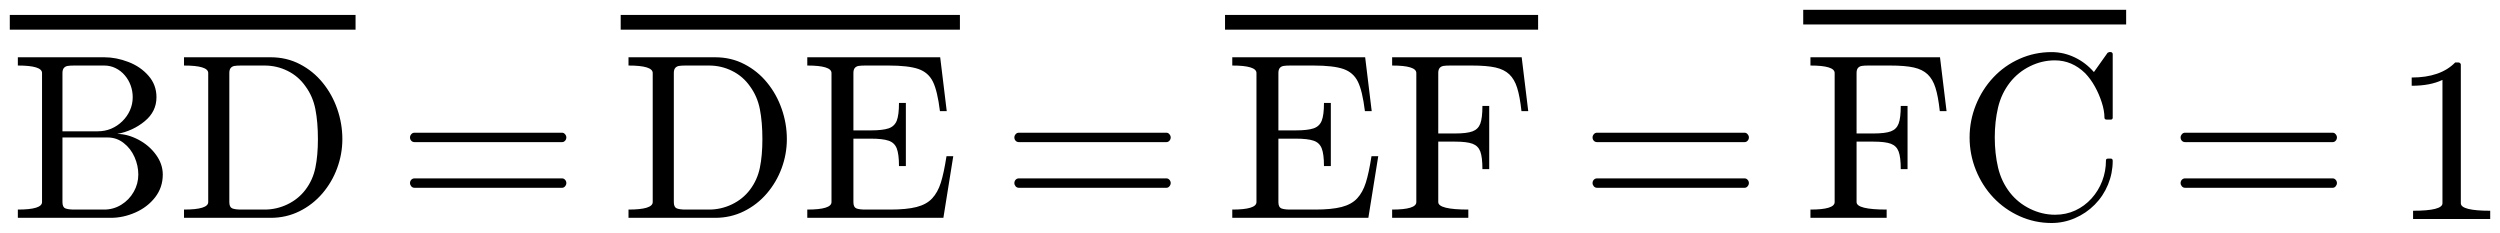
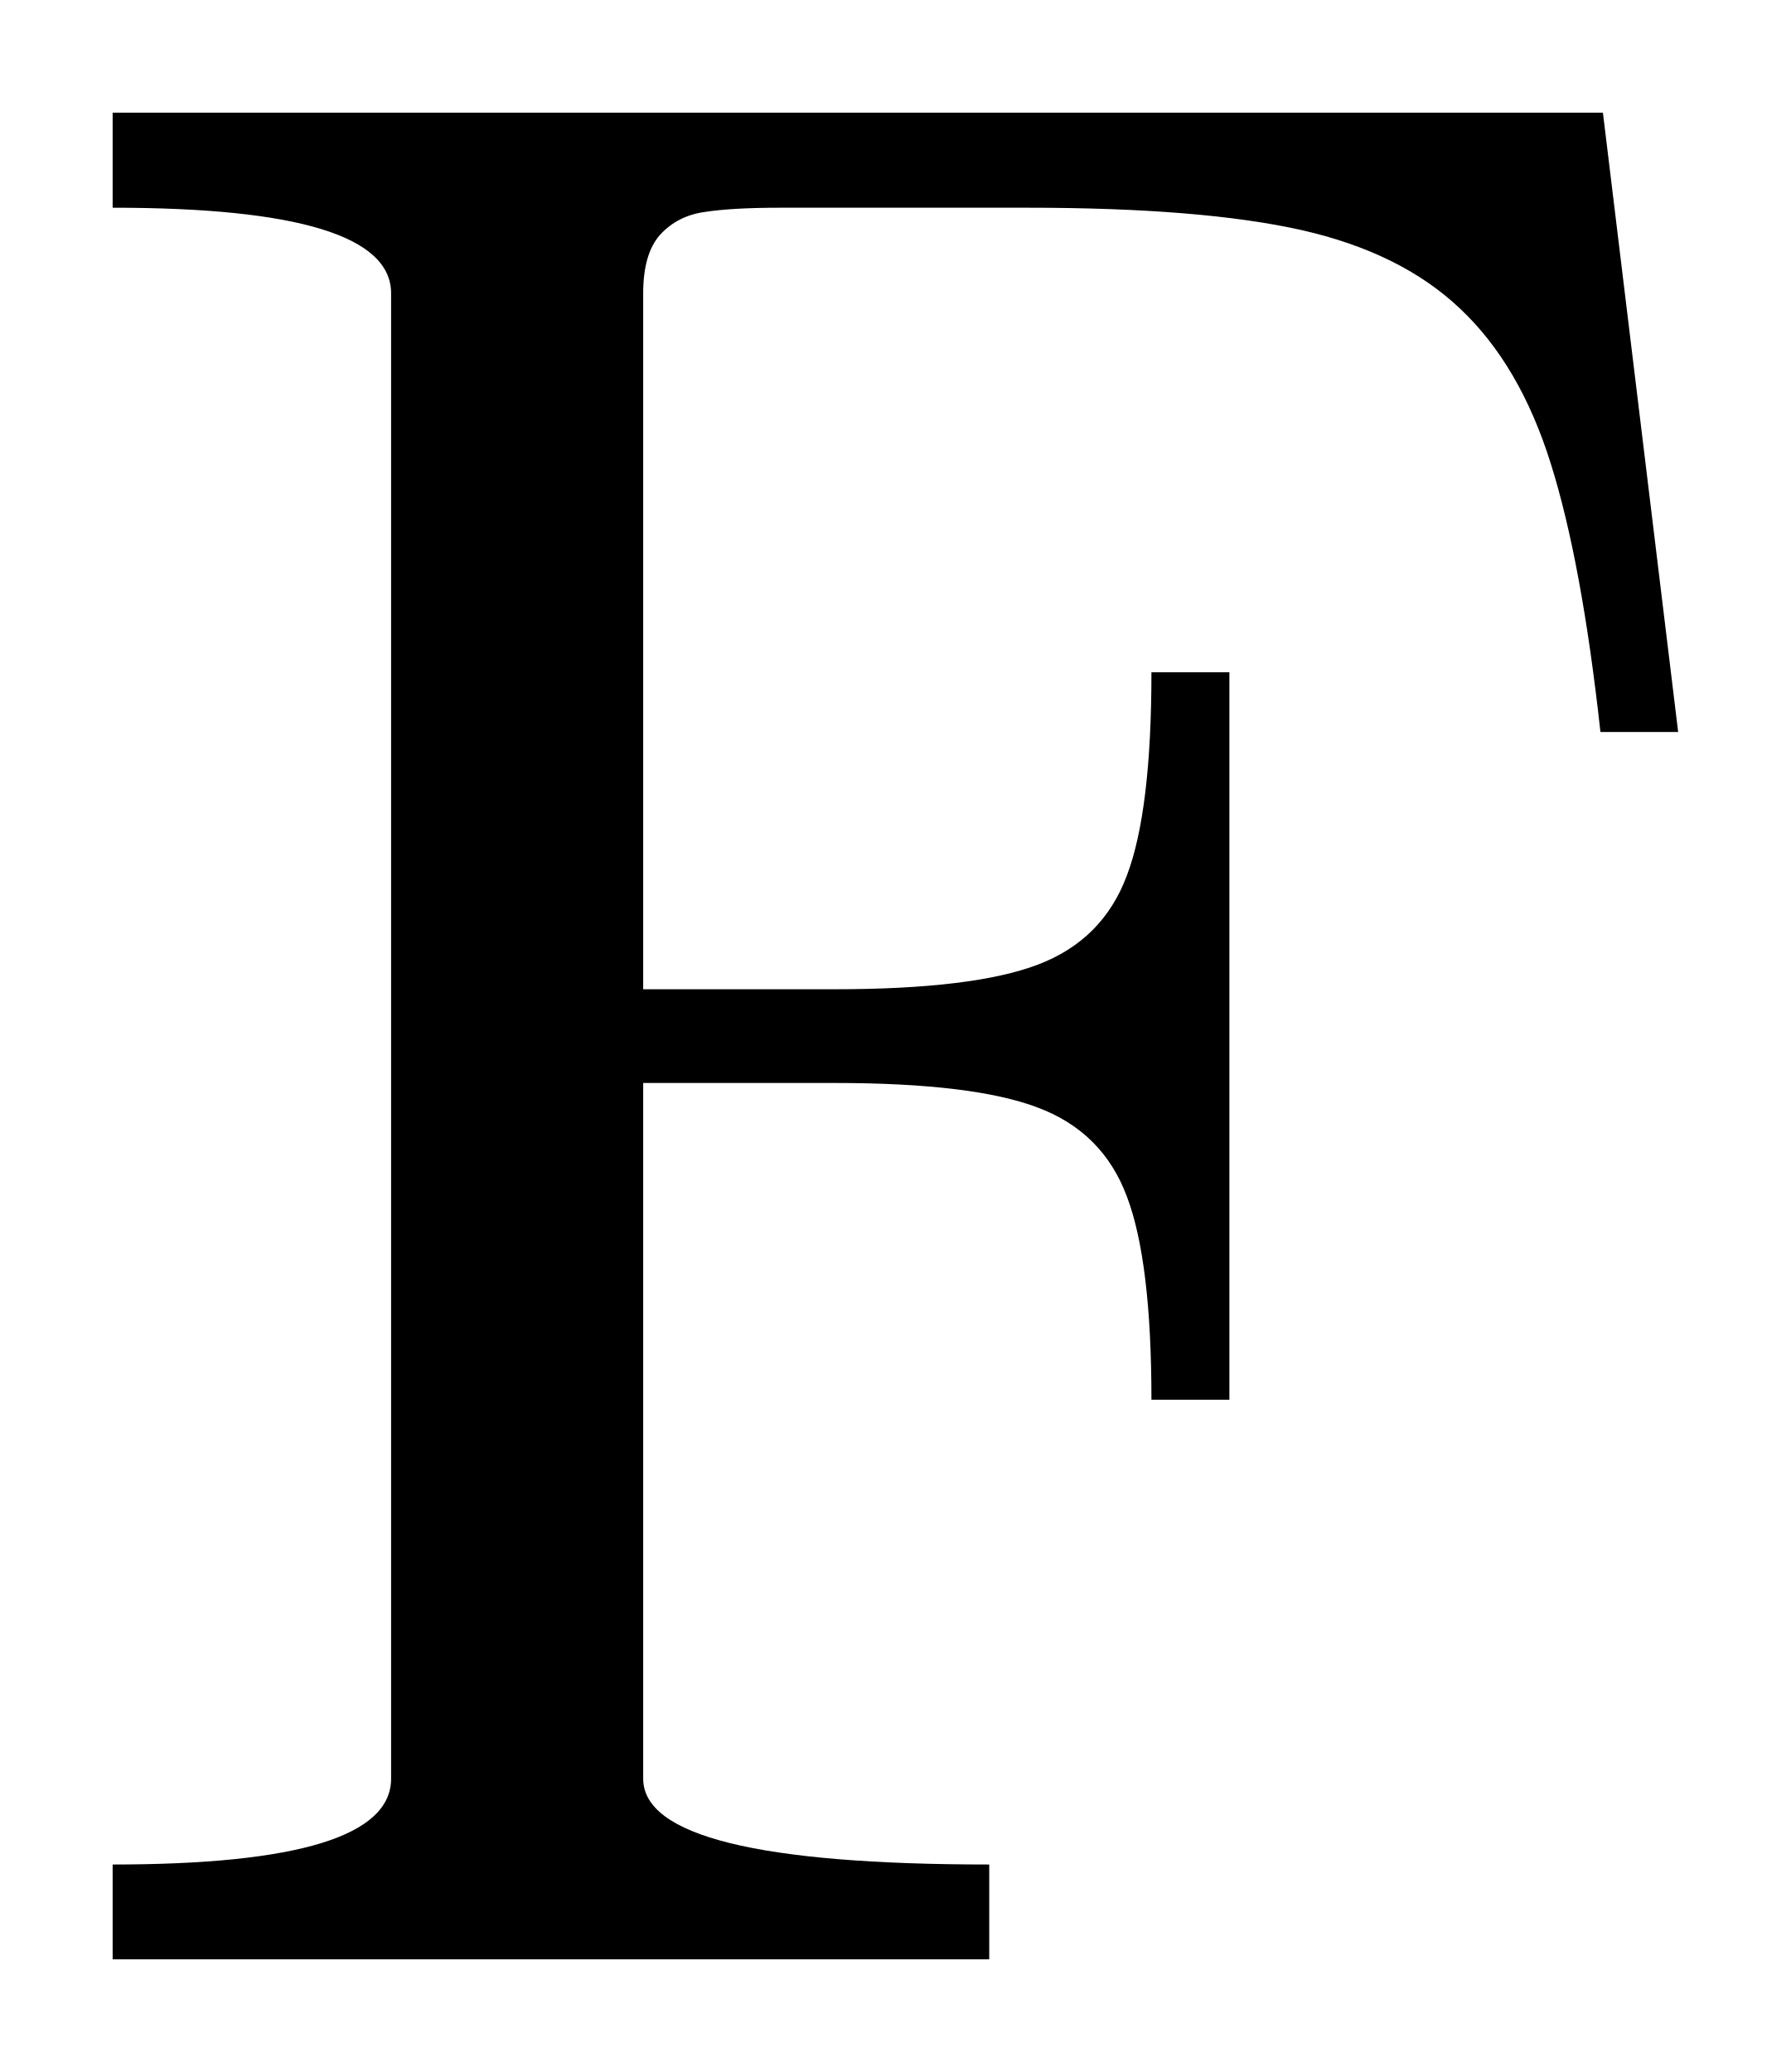
- <svg xmlns="http://www.w3.org/2000/svg" width="127.644pt" height="11.886pt" viewBox="0 0 127.644 11.886" version="1.1">
+ <svg xmlns="http://www.w3.org/2000/svg" width="7.949pt" height="9.197pt" viewBox="0 0 7.949 9.197" version="1.1">
  <defs>
    <style type="text/css">*{stroke-linejoin: round; stroke-linecap: butt}</style>
  </defs>
  <g id="figure_1">
    <g id="patch_1">
-       <path d="M 0 11.886  L 127.644 11.886  L 127.644 0  L 0 0  L 0 11.886  z " style="fill: none; opacity: 0" />
+       <path d="M 0 9.197  L 7.949 9.197  L 7.949 0  L 0 0  L 0 9.197  z " style="fill: none; opacity: 0" />
    </g>
    <g id="axes_1">
      <g id="patch_2">
-         <path d="M 0.911 11.122  L 0.911 10.7  Q 2.146 10.7 2.146 10.319  L 2.146 3.727  Q 2.146 3.346 0.911 3.346  L 0.911 2.924  L 5.322 2.924  Q 5.932 2.924 6.553 3.163  Q 7.173 3.399 7.58 3.866  Q 7.989 4.331 7.989 4.964  Q 7.989 5.696 7.387 6.191  Q 6.787 6.686 5.984 6.839  Q 6.506 6.839 7.057 7.126  Q 7.608 7.413 7.959 7.893  Q 8.311 8.373 8.311 8.913  Q 8.311 9.569 7.921 10.074  Q 7.531 10.576 6.911 10.85  Q 6.29 11.122 5.662 11.122  L 0.911 11.122  z M 3.189 10.319  Q 3.189 10.576 3.335 10.638  Q 3.483 10.7 3.798 10.7  L 5.322 10.7  Q 5.791 10.7 6.192 10.454  Q 6.594 10.207 6.828 9.794  Q 7.062 9.382 7.062 8.913  Q 7.062 8.456 6.869 8.019  Q 6.676 7.582 6.314 7.301  Q 5.954 7.019 5.493 7.019  L 3.189 7.019  L 3.189 10.319  z M 3.189 6.704  L 4.989 6.704  Q 5.353 6.704 5.671 6.573  Q 5.99 6.44 6.245 6.191  Q 6.5 5.941 6.637 5.628  Q 6.776 5.315 6.776 4.964  Q 6.776 4.653 6.673 4.366  Q 6.571 4.079 6.371 3.845  Q 6.172 3.611 5.902 3.479  Q 5.634 3.346 5.322 3.346  L 3.798 3.346  Q 3.583 3.346 3.462 3.365  Q 3.342 3.382 3.266 3.466  Q 3.189 3.551 3.189 3.727  L 3.189 6.704  z M 9.395 11.122  L 9.395 10.7  Q 10.631 10.7 10.631 10.319  L 10.631 3.727  Q 10.631 3.346 9.395 3.346  L 9.395 2.924  L 13.819 2.924  Q 14.638 2.924 15.317 3.279  Q 15.997 3.633 16.477 4.226  Q 16.959 4.816 17.22 5.566  Q 17.48 6.316 17.48 7.102  Q 17.48 7.863 17.216 8.581  Q 16.954 9.299 16.459 9.877  Q 15.964 10.454 15.287 10.788  Q 14.61 11.122 13.819 11.122  L 9.395 11.122  z M 11.709 10.319  Q 11.709 10.576 11.855 10.638  Q 12.002 10.7 12.319 10.7  L 13.507 10.7  Q 14.122 10.7 14.675 10.434  Q 15.23 10.168 15.594 9.691  Q 15.975 9.189 16.102 8.564  Q 16.232 7.94 16.232 7.102  Q 16.232 6.23 16.102 5.574  Q 15.975 4.918 15.594 4.402  Q 15.236 3.892 14.685 3.62  Q 14.135 3.346 13.507 3.346  L 12.319 3.346  Q 12.101 3.346 11.981 3.365  Q 11.861 3.382 11.784 3.466  Q 11.709 3.551 11.709 3.727  L 11.709 10.319  z M 21.163 9.588  Q 21.064 9.588 20.998 9.513  Q 20.934 9.436 20.934 9.348  Q 20.934 9.249 20.998 9.179  Q 21.064 9.108 21.163 9.108  L 28.699 9.108  Q 28.787 9.108 28.851 9.179  Q 28.916 9.249 28.916 9.348  Q 28.916 9.436 28.851 9.513  Q 28.787 9.588 28.699 9.588  L 21.163 9.588  z M 21.163 7.256  Q 21.064 7.256 20.998 7.186  Q 20.934 7.115 20.934 7.016  Q 20.934 6.928 20.998 6.853  Q 21.064 6.776 21.163 6.776  L 28.699 6.776  Q 28.787 6.776 28.851 6.853  Q 28.916 6.928 28.916 7.016  Q 28.916 7.115 28.851 7.186  Q 28.787 7.256 28.699 7.256  L 21.163 7.256  z M 32.09 11.122  L 32.09 10.7  Q 33.326 10.7 33.326 10.319  L 33.326 3.727  Q 33.326 3.346 32.09 3.346  L 32.09 2.924  L 36.513 2.924  Q 37.333 2.924 38.011 3.279  Q 38.692 3.633 39.172 4.226  Q 39.654 4.816 39.914 5.566  Q 40.175 6.316 40.175 7.102  Q 40.175 7.863 39.911 8.581  Q 39.648 9.299 39.153 9.877  Q 38.658 10.454 37.981 10.788  Q 37.304 11.122 36.513 11.122  L 32.09 11.122  z M 34.404 10.319  Q 34.404 10.576 34.55 10.638  Q 34.696 10.7 35.013 10.7  L 36.202 10.7  Q 36.817 10.7 37.37 10.434  Q 37.925 10.168 38.289 9.691  Q 38.669 9.189 38.797 8.564  Q 38.926 7.94 38.926 7.102  Q 38.926 6.23 38.797 5.574  Q 38.669 4.918 38.289 4.402  Q 37.931 3.892 37.379 3.62  Q 36.83 3.346 36.202 3.346  L 35.013 3.346  Q 34.796 3.346 34.676 3.365  Q 34.556 3.382 34.479 3.466  Q 34.404 3.551 34.404 3.727  L 34.404 10.319  z M 41.218 11.122  L 41.218 10.7  Q 42.454 10.7 42.454 10.319  L 42.454 3.727  Q 42.454 3.346 41.218 3.346  L 41.218 2.924  L 48.004 2.924  L 48.338 5.673  L 47.991 5.673  Q 47.863 4.636 47.631 4.168  Q 47.4 3.699 46.89 3.522  Q 46.38 3.346 45.36 3.346  L 44.183 3.346  Q 43.967 3.346 43.845 3.365  Q 43.725 3.382 43.648 3.466  Q 43.573 3.551 43.573 3.727  L 43.573 6.657  L 44.458 6.657  Q 45.068 6.657 45.369 6.554  Q 45.671 6.451 45.786 6.162  Q 45.9 5.872 45.9 5.257  L 46.251 5.257  L 46.251 8.48  L 45.9 8.48  Q 45.9 7.871 45.786 7.578  Q 45.671 7.284 45.369 7.183  Q 45.068 7.079 44.458 7.079  L 43.573 7.079  L 43.573 10.319  Q 43.573 10.576 43.719 10.638  Q 43.866 10.7 44.183 10.7  L 45.454 10.7  Q 46.286 10.7 46.798 10.569  Q 47.312 10.436 47.595 10.128  Q 47.88 9.821 48.036 9.331  Q 48.191 8.842 48.326 7.976  L 48.671 7.976  L 48.167 11.122  L 41.218 11.122  z M 52.02 9.588  Q 51.92 9.588 51.855 9.513  Q 51.791 9.436 51.791 9.348  Q 51.791 9.249 51.855 9.179  Q 51.92 9.108 52.02 9.108  L 59.555 9.108  Q 59.644 9.108 59.707 9.179  Q 59.773 9.249 59.773 9.348  Q 59.773 9.436 59.707 9.513  Q 59.644 9.588 59.555 9.588  L 52.02 9.588  z M 52.02 7.256  Q 51.92 7.256 51.855 7.186  Q 51.791 7.115 51.791 7.016  Q 51.791 6.928 51.855 6.853  Q 51.92 6.776 52.02 6.776  L 59.555 6.776  Q 59.644 6.776 59.707 6.853  Q 59.773 6.928 59.773 7.016  Q 59.773 7.115 59.707 7.186  Q 59.644 7.256 59.555 7.256  L 52.02 7.256  z M 62.917 11.122  L 62.917 10.7  Q 64.152 10.7 64.152 10.319  L 64.152 3.727  Q 64.152 3.346 62.917 3.346  L 62.917 2.924  L 69.702 2.924  L 70.036 5.673  L 69.689 5.673  Q 69.562 4.636 69.329 4.168  Q 69.099 3.699 68.589 3.522  Q 68.079 3.346 67.059 3.346  L 65.881 3.346  Q 65.665 3.346 65.544 3.365  Q 65.424 3.382 65.347 3.466  Q 65.272 3.551 65.272 3.727  L 65.272 6.657  L 66.157 6.657  Q 66.766 6.657 67.068 6.554  Q 67.37 6.451 67.484 6.162  Q 67.599 5.872 67.599 5.257  L 67.949 5.257  L 67.949 8.48  L 67.599 8.48  Q 67.599 7.871 67.484 7.578  Q 67.37 7.284 67.068 7.183  Q 66.766 7.079 66.157 7.079  L 65.272 7.079  L 65.272 10.319  Q 65.272 10.576 65.418 10.638  Q 65.564 10.7 65.881 10.7  L 67.152 10.7  Q 67.985 10.7 68.497 10.569  Q 69.01 10.436 69.294 10.128  Q 69.579 9.821 69.734 9.331  Q 69.89 8.842 70.025 7.976  L 70.37 7.976  L 69.865 11.122  L 62.917 11.122  z M 71.079 11.122  L 71.079 10.7  Q 72.314 10.7 72.314 10.319  L 72.314 3.727  Q 72.314 3.346 71.079 3.346  L 71.079 2.924  L 77.694 2.924  L 78.028 5.673  L 77.683 5.673  Q 77.6 4.918 77.461 4.481  Q 77.324 4.044 77.06 3.794  Q 76.797 3.545 76.355 3.446  Q 75.912 3.346 75.14 3.346  L 74.043 3.346  Q 73.828 3.346 73.706 3.365  Q 73.586 3.382 73.509 3.466  Q 73.434 3.551 73.434 3.727  L 73.434 6.815  L 74.283 6.815  Q 74.898 6.815 75.185 6.706  Q 75.474 6.598 75.581 6.311  Q 75.689 6.024 75.689 5.409  L 76.036 5.409  L 76.036 8.637  L 75.689 8.637  Q 75.689 8.023 75.581 7.736  Q 75.474 7.449 75.185 7.34  Q 74.898 7.231 74.283 7.231  L 73.434 7.231  L 73.434 10.319  Q 73.434 10.7 74.969 10.7  L 74.969 11.122  L 71.079 11.122  z M 81.541 9.588  Q 81.441 9.588 81.376 9.513  Q 81.312 9.436 81.312 9.348  Q 81.312 9.249 81.376 9.179  Q 81.441 9.108 81.541 9.108  L 89.076 9.108  Q 89.164 9.108 89.228 9.179  Q 89.294 9.249 89.294 9.348  Q 89.294 9.436 89.228 9.513  Q 89.164 9.588 89.076 9.588  L 81.541 9.588  z M 81.541 7.256  Q 81.441 7.256 81.376 7.186  Q 81.312 7.115 81.312 7.016  Q 81.312 6.928 81.376 6.853  Q 81.441 6.776 81.541 6.776  L 89.076 6.776  Q 89.164 6.776 89.228 6.853  Q 89.294 6.928 89.294 7.016  Q 89.294 7.115 89.228 7.186  Q 89.164 7.256 89.076 7.256  L 81.541 7.256  z M 92.437 11.122  L 92.437 10.7  Q 93.673 10.7 93.673 10.319  L 93.673 3.727  Q 93.673 3.346 92.437 3.346  L 92.437 2.924  L 99.052 2.924  L 99.386 5.673  L 99.041 5.673  Q 98.959 4.918 98.82 4.481  Q 98.683 4.044 98.419 3.794  Q 98.156 3.545 97.714 3.446  Q 97.271 3.346 96.499 3.346  L 95.402 3.346  Q 95.186 3.346 95.064 3.365  Q 94.944 3.382 94.867 3.466  Q 94.792 3.551 94.792 3.727  L 94.792 6.815  L 95.642 6.815  Q 96.257 6.815 96.544 6.706  Q 96.832 6.598 96.939 6.311  Q 97.048 6.024 97.048 5.409  L 97.395 5.409  L 97.395 8.637  L 97.048 8.637  Q 97.048 8.023 96.939 7.736  Q 96.832 7.449 96.544 7.34  Q 96.257 7.231 95.642 7.231  L 94.792 7.231  L 94.792 10.319  Q 94.792 10.7 96.328 10.7  L 96.328 11.122  L 92.437 11.122  z M 102.626 9.839  Q 103.036 10.361 103.651 10.662  Q 104.266 10.964 104.93 10.964  Q 105.485 10.964 105.96 10.745  Q 106.436 10.524 106.79 10.132  Q 107.145 9.738 107.334 9.241  Q 107.525 8.742 107.525 8.191  Q 107.525 8.098 107.63 8.098  L 107.776 8.098  Q 107.87 8.098 107.87 8.216  Q 107.87 8.842 107.63 9.425  Q 107.39 10.008 106.95 10.451  Q 106.511 10.893 105.939 11.139  Q 105.369 11.386 104.748 11.386  Q 103.886 11.386 103.115 11.037  Q 102.345 10.689 101.773 10.083  Q 101.203 9.476 100.882 8.679  Q 100.563 7.882 100.563 7.019  Q 100.563 6.159 100.882 5.362  Q 101.203 4.565 101.773 3.956  Q 102.345 3.346 103.115 3.003  Q 103.886 2.66 104.748 2.66  Q 105.363 2.66 105.926 2.928  Q 106.488 3.194 106.91 3.68  L 107.608 2.696  Q 107.677 2.66 107.688 2.66  L 107.776 2.66  Q 107.812 2.66 107.84 2.69  Q 107.87 2.72 107.87 2.761  L 107.87 6.001  Q 107.87 6.106 107.776 6.106  L 107.561 6.106  Q 107.448 6.106 107.448 6.001  Q 107.448 5.654 107.31 5.227  Q 107.173 4.799 106.959 4.417  Q 106.745 4.032 106.464 3.738  Q 105.791 3.082 104.917 3.082  Q 104.255 3.082 103.648 3.382  Q 103.042 3.68 102.626 4.207  Q 102.187 4.769 102.016 5.487  Q 101.848 6.206 101.848 7.019  Q 101.848 7.835 102.016 8.557  Q 102.187 9.277 102.626 9.839  z M 111.565 9.588  Q 111.466 9.588 111.4 9.513  Q 111.336 9.436 111.336 9.348  Q 111.336 9.249 111.4 9.179  Q 111.466 9.108 111.565 9.108  L 119.101 9.108  Q 119.189 9.108 119.253 9.179  Q 119.318 9.249 119.318 9.348  Q 119.318 9.436 119.253 9.513  Q 119.189 9.588 119.101 9.588  L 111.565 9.588  z M 111.565 7.256  Q 111.466 7.256 111.4 7.186  Q 111.336 7.115 111.336 7.016  Q 111.336 6.928 111.4 6.853  Q 111.466 6.776 111.565 6.776  L 119.101 6.776  Q 119.189 6.776 119.253 6.853  Q 119.318 6.928 119.318 7.016  Q 119.318 7.115 119.253 7.186  Q 119.189 7.256 119.101 7.256  L 111.565 7.256  z M 123.206 11.182  L 123.206 10.76  Q 124.706 10.76 124.706 10.379  L 124.706 4.079  Q 124.086 4.379 123.135 4.379  L 123.135 3.958  Q 124.607 3.958 125.357 3.189  L 125.526 3.189  Q 125.567 3.189 125.604 3.223  Q 125.644 3.254 125.644 3.296  L 125.644 10.379  Q 125.644 10.76 127.144 10.76  L 127.144 11.182  L 123.206 11.182  z M 0.5 1.514  L 0.5 0.764  L 18.154 0.764  L 18.154 1.514  L 0.5 1.514  z M 31.691 1.514  L 31.691 0.764  L 49.011 0.764  L 49.011 1.514  L 31.691 1.514  z M 62.547 1.514  L 62.547 0.764  L 78.532 0.764  L 78.532 1.514  L 62.547 1.514  z M 92.068 1.25  L 92.068 0.5  L 108.556 0.5  L 108.556 1.25  L 92.068 1.25  z " clip-path="url(#pdfee5b1fd2)" />
+         <path d="M 0.5 8.697  L 0.5 8.276  Q 1.736 8.276 1.736 7.895  L 1.736 1.302  Q 1.736 0.922 0.5 0.922  L 0.5 0.5  L 7.115 0.5  L 7.449 3.249  L 7.104 3.249  Q 7.021 2.493 6.883 2.056  Q 6.746 1.619 6.481 1.37  Q 6.219 1.121 5.776 1.021  Q 5.334 0.922 4.561 0.922  L 3.464 0.922  Q 3.249 0.922 3.127 0.941  Q 3.007 0.958 2.93 1.042  Q 2.855 1.126 2.855 1.302  L 2.855 4.391  L 3.704 4.391  Q 4.319 4.391 4.606 4.282  Q 4.895 4.173 5.002 3.886  Q 5.111 3.599 5.111 2.984  L 5.457 2.984  L 5.457 6.213  L 5.111 6.213  Q 5.111 5.598 5.002 5.311  Q 4.895 5.024 4.606 4.916  Q 4.319 4.807 3.704 4.807  L 2.855 4.807  L 2.855 7.895  Q 2.855 8.276 4.391 8.276  L 4.391 8.697  L 0.5 8.697  z " clip-path="url(#p88891987d6)" />
      </g>
    </g>
  </g>
  <defs>
-     <clipPath id="pdfee5b1fd2">
-       <rect x="0" y="0" width="127.644" height="11.886" />
+     <clipPath id="p88891987d6">
+       <rect x="0" y="0" width="7.949" height="9.197" />
    </clipPath>
  </defs>
</svg>
